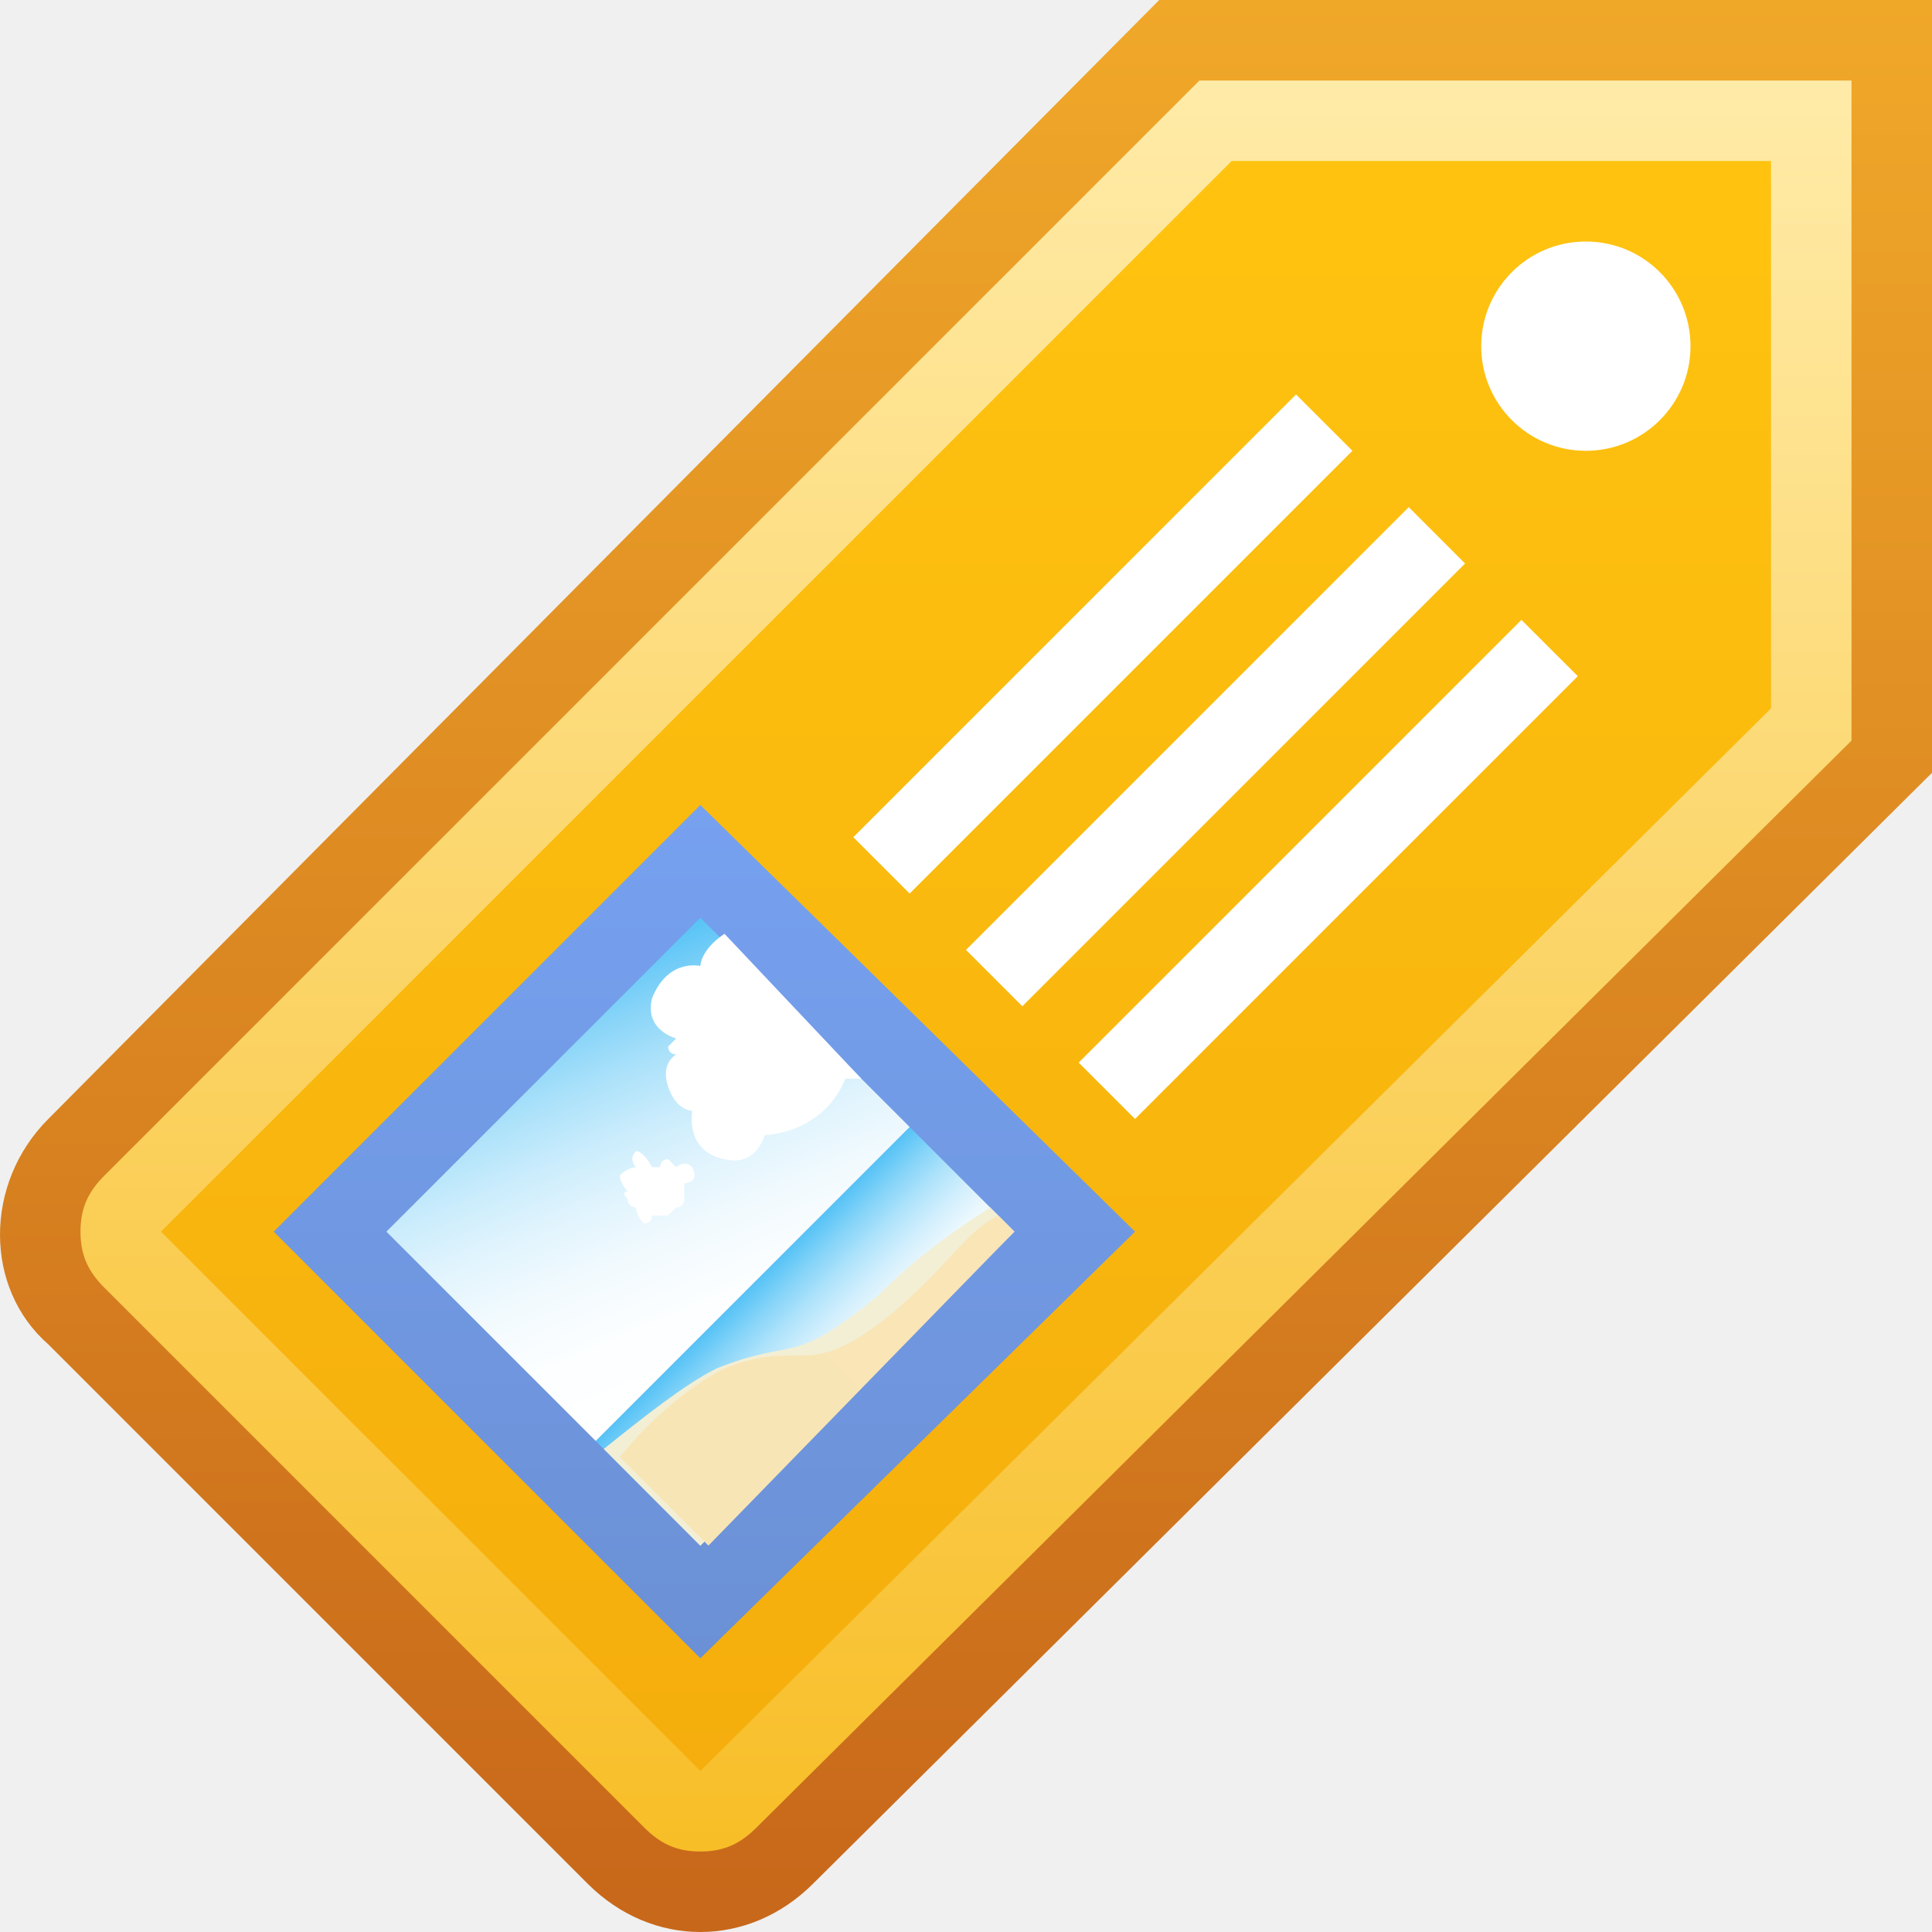
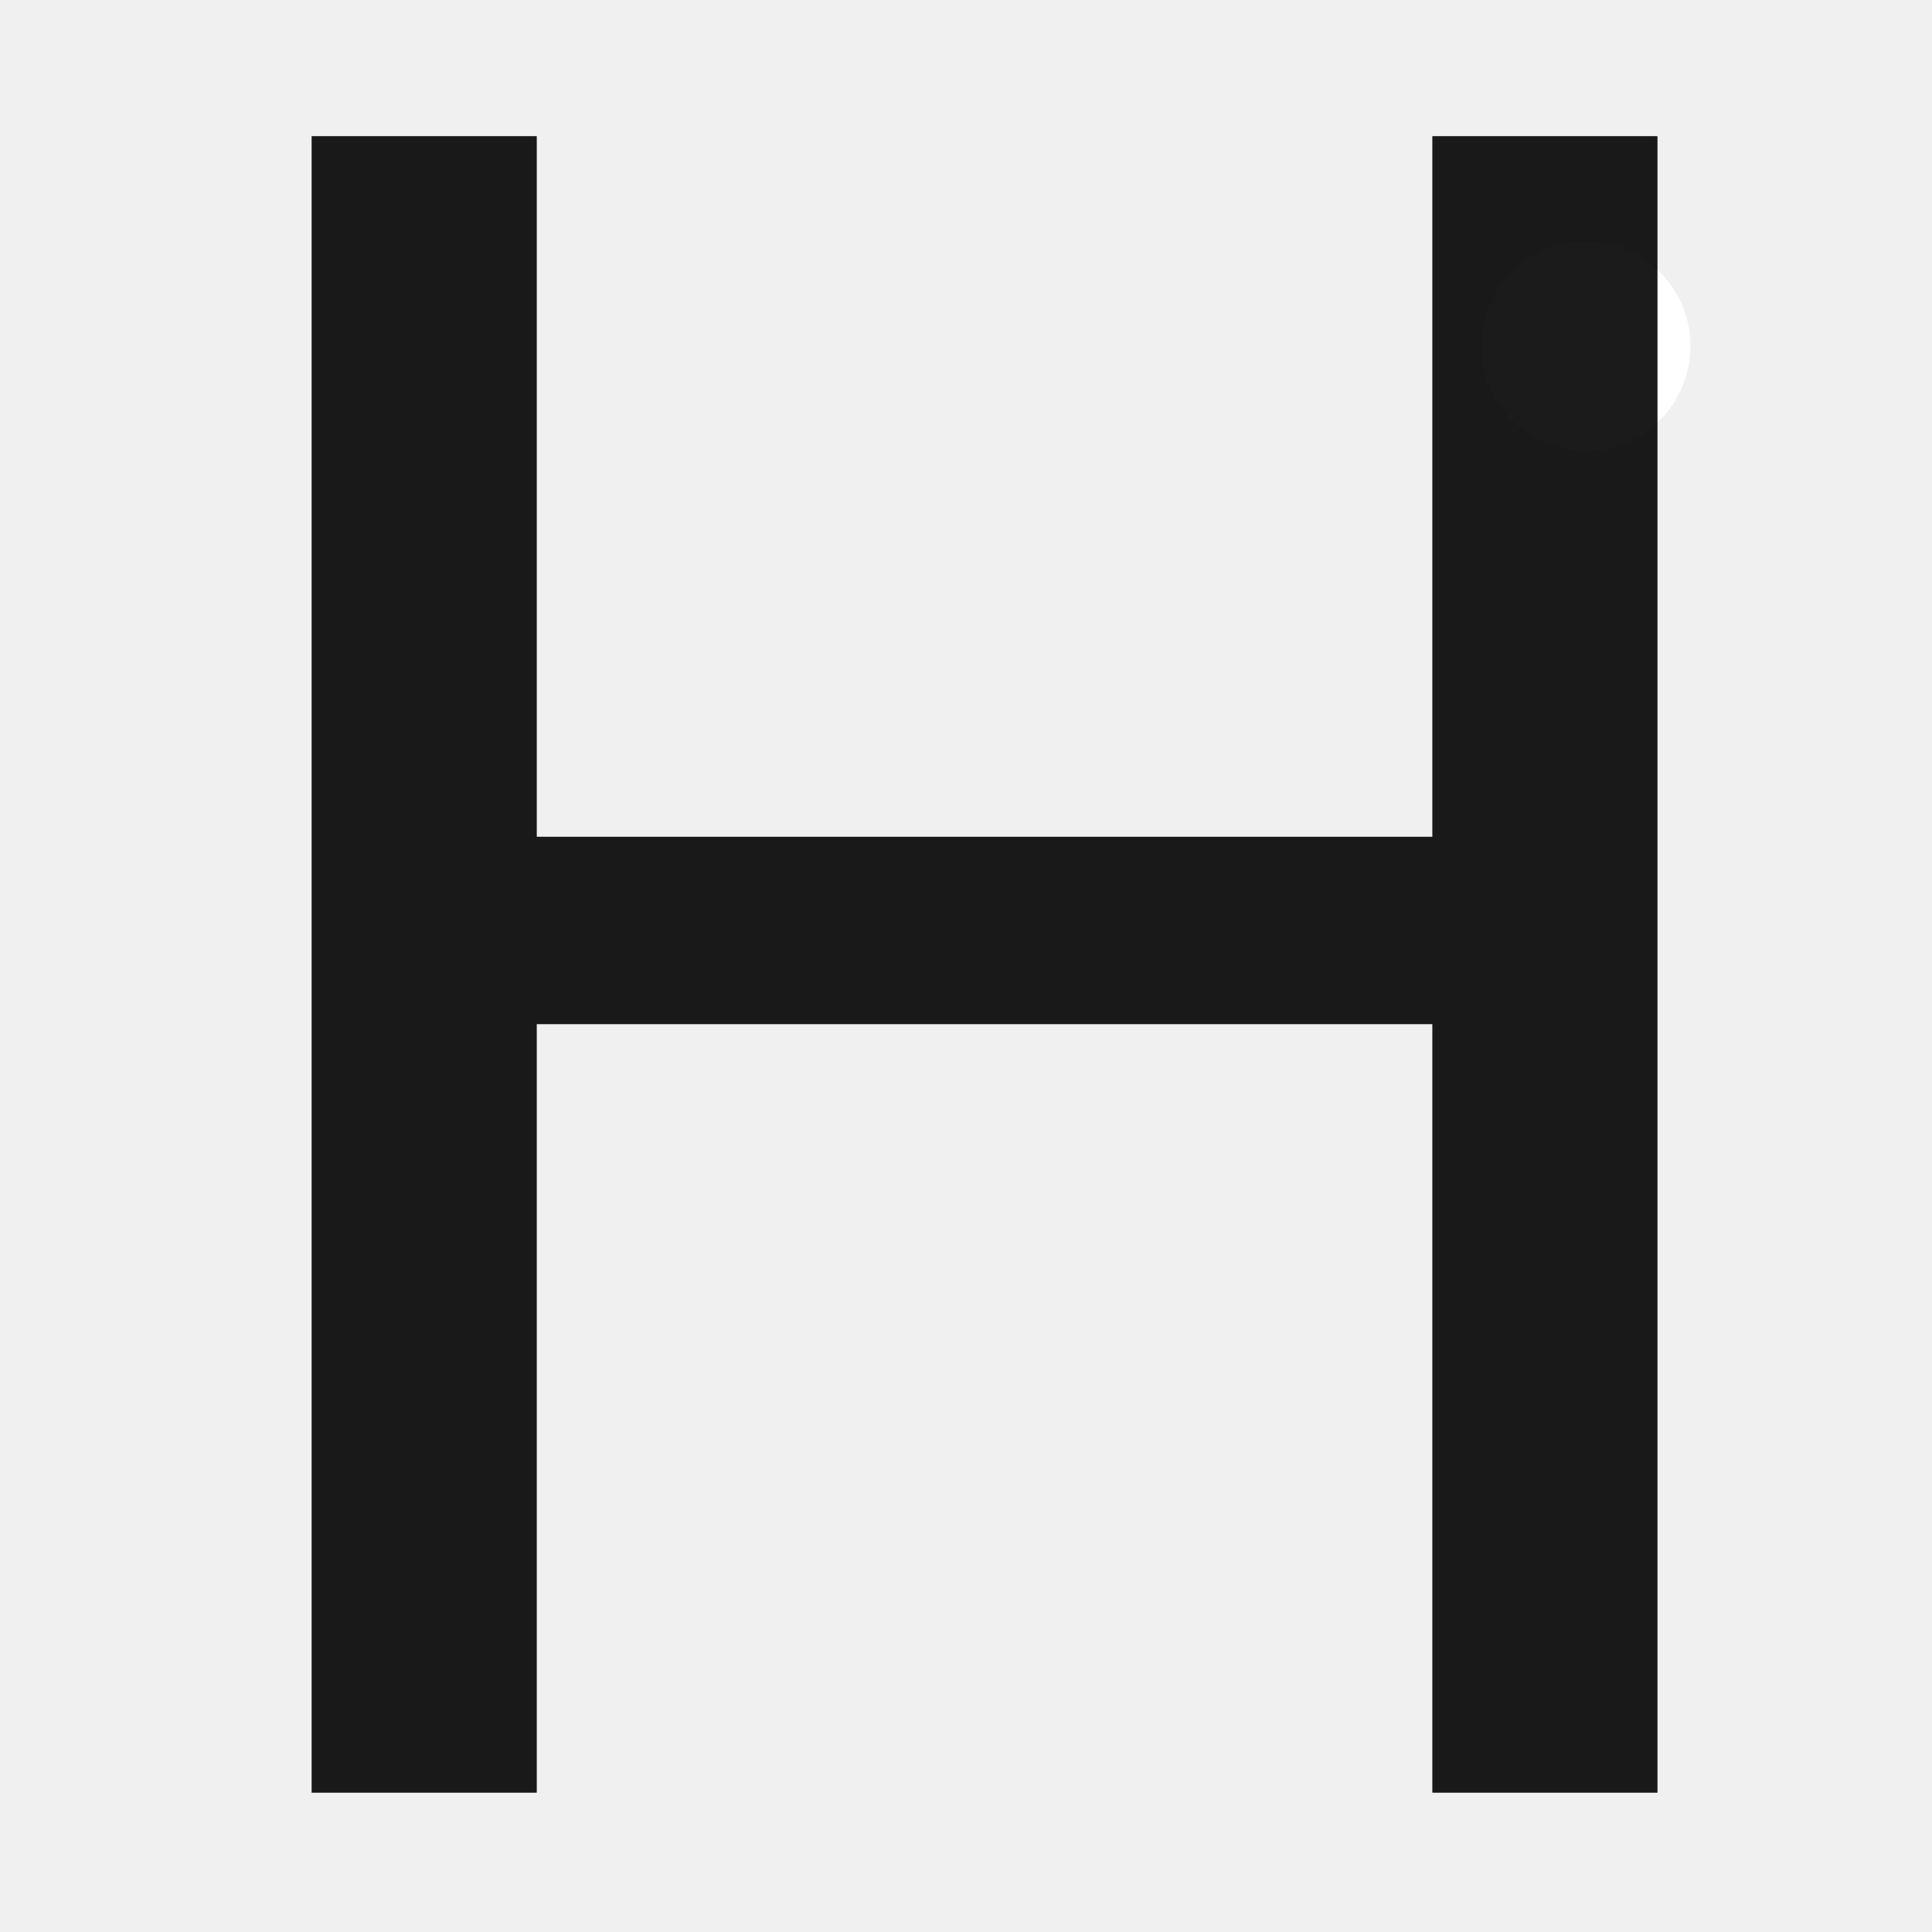
- <svg xmlns="http://www.w3.org/2000/svg" width="24" height="24" viewBox="0 0 24 24" preserveAspectRatio="xMinYMid meet" overflow="visible">
+ <svg xmlns="http://www.w3.org/2000/svg" width="24" height="24" viewBox="0 0 24 24" preserveAspectRatio="xMinYMid meet" overflow="visible" id="svg2" version="1.1">
+   <defs id="defs85" />
  <linearGradient id="a" gradientUnits="userSpaceOnUse" x1="11.985" x2="11.985" y2="24.016">
-     <stop offset="0" stop-color="#F0A829" />
-     <stop offset="1" stop-color="#C7671A" />
+     <stop offset="0" stop-color="#F0A829" id="stop5" />
+     <stop offset="1" stop-color="#C7671A" id="stop7" />
  </linearGradient>
-   <path d="M14.4 0L.6 13.9c-.8.8-.8 2.1 0 2.8l6.7 6.7c.8.8 2 .8 2.8 0L24 9.6V0h-9.6z" fill="url(#a)" />
  <linearGradient id="b" gradientUnits="userSpaceOnUse" x1="11.985" y1="1" x2="11.985" y2="23.016">
-     <stop offset="0" stop-color="#FFEBA8" />
-     <stop offset="1" stop-color="#F8BE27" />
+     <stop offset="0" stop-color="#FFEBA8" id="stop12" />
+     <stop offset="1" stop-color="#F8BE27" id="stop14" />
  </linearGradient>
-   <path d="M8.7 23c-.3 0-.5-.1-.7-.3L1.3 16c-.2-.2-.3-.4-.3-.7 0-.3.1-.5.3-.7L14.9 1H23v8.2L9.4 22.7c-.2.2-.4.3-.7.3z" fill="url(#b)" />
  <linearGradient id="c" gradientUnits="userSpaceOnUse" x1="11.984" y1="2" x2="11.984" y2="22.014">
-     <stop offset="0" stop-color="#FFC30F" />
-     <stop offset="1" stop-color="#F5AE0D" />
+     <stop offset="0" stop-color="#FFC30F" id="stop19" />
+     <stop offset="1" stop-color="#F5AE0D" id="stop21" />
  </linearGradient>
-   <path fill="url(#c)" d="M2 15.3L15.3 2H22v6.8L8.7 22" />
  <linearGradient id="d" gradientUnits="userSpaceOnUse" x1="8.72" y1="9.969" x2="8.72" y2="20.631">
-     <stop offset="0" stop-color="#76A1F0" />
-     <stop offset="1" stop-color="#6B90D5" />
+     <stop offset="0" stop-color="#76A1F0" id="stop26" />
+     <stop offset="1" stop-color="#6B90D5" id="stop28" />
  </linearGradient>
-   <path fill="url(#d)" d="M3.4 15.3L8.7 10l5.4 5.3-5.4 5.3" />
  <linearGradient id="e" gradientUnits="userSpaceOnUse" x1="11.146" y1="22.031" x2="11.146" y2="23.871" gradientTransform="rotate(-45 2.915 21.135)">
-     <stop offset="0" stop-color="#57C3F6" />
-     <stop offset=".165" stop-color="#83D3F8" />
-     <stop offset=".355" stop-color="#AFE3FB" />
-     <stop offset=".54" stop-color="#D2EFFD" />
-     <stop offset=".713" stop-color="#EBF8FE" />
-     <stop offset=".871" stop-color="#FAFDFF" />
-     <stop offset="1" stop-color="#FFF" />
+     <stop offset="0" stop-color="#57C3F6" id="stop33" />
+     <stop offset=".165" stop-color="#83D3F8" id="stop35" />
+     <stop offset=".355" stop-color="#AFE3FB" id="stop37" />
+     <stop offset=".54" stop-color="#D2EFFD" id="stop39" />
+     <stop offset=".713" stop-color="#EBF8FE" id="stop41" />
+     <stop offset=".871" stop-color="#FAFDFF" id="stop43" />
+     <stop offset="1" stop-color="#FFF" id="stop45" />
  </linearGradient>
-   <path fill="url(#e)" d="M7.4 17.9l1.3 1.3 3.9-3.9-1.3-1.3" />
-   <path d="M12.6 15.3l-.3-.3c-.3.2-.8.5-1.4 1.1-1.1.9-1 .5-2 .9-.4.2-.9.6-1.4 1l1.2 1.2 3.9-3.9z" fill="#F2EFD5" />
  <linearGradient id="f" gradientUnits="userSpaceOnUse" x1="8.388" y1="23.104" x2="13.904" y2="23.104" gradientTransform="rotate(-45 2.915 21.135)">
-     <stop offset="0" stop-color="#F8E5B5" />
-     <stop offset="1" stop-color="#F9E5B6" />
+     <stop offset="0" stop-color="#F8E5B5" id="stop52" />
+     <stop offset="1" stop-color="#F9E5B6" id="stop54" />
  </linearGradient>
-   <path d="M12.6 15.3l-.2-.2c-.4.2-.6.6-1.3 1.2-1.1.9-1.1.3-2.1.7-.4.2-.9.6-1.3 1.1l1.1 1.1 3.8-3.9z" fill="url(#f)" />
  <linearGradient id="g" gradientUnits="userSpaceOnUse" x1="12.171" y1="17.657" x2="10.12" y2="22.732" gradientTransform="rotate(-45 2.915 21.135)">
-     <stop offset="0" stop-color="#57C3F6" />
-     <stop offset=".005" stop-color="#59C4F6" />
-     <stop offset=".124" stop-color="#85D3F8" />
-     <stop offset=".247" stop-color="#AAE1FA" />
-     <stop offset=".376" stop-color="#C9ECFC" />
-     <stop offset=".51" stop-color="#E1F4FD" />
-     <stop offset=".652" stop-color="#F2FAFE" />
-     <stop offset=".807" stop-color="#FCFEFF" />
-     <stop offset="1" stop-color="#FFF" />
+     <stop offset="0" stop-color="#57C3F6" id="stop59" />
+     <stop offset=".005" stop-color="#59C4F6" id="stop61" />
+     <stop offset=".124" stop-color="#85D3F8" id="stop63" />
+     <stop offset=".247" stop-color="#AAE1FA" id="stop65" />
+     <stop offset=".376" stop-color="#C9ECFC" id="stop67" />
+     <stop offset=".51" stop-color="#E1F4FD" id="stop69" />
+     <stop offset=".652" stop-color="#F2FAFE" id="stop71" />
+     <stop offset=".807" stop-color="#FCFEFF" id="stop73" />
+     <stop offset="1" stop-color="#FFF" id="stop75" />
  </linearGradient>
-   <path fill="url(#g)" d="M4.8 15.3l2.6 2.6 3.9-3.9-2.6-2.6" />
-   <path d="M9 11.6c-.3.2-.3.4-.3.4s-.4-.1-.6.4c-.1.4.3.5.3.5l-.1.1c0 .1.1.1.1.1s-.2.1-.1.4c.1.3.3.3.3.3s-.1.5.4.6c.4.1.5-.3.5-.3s.3 0 .6-.2.4-.5.4-.5h.2L9 11.6zM7.9 14.5s-.1 0-.2.1c0 .1.1.2.1.2s-.1 0 0 .1c0 .1.1.1.1.1s0 .1.1.2c.1 0 .1-.1.1-.1h.2l.1-.1s.1 0 .1-.1v-.2s.2 0 .1-.2c-.1-.1-.2 0-.2 0l-.1-.1c-.1 0-.1.1-.1.1h-.1s-.1-.2-.2-.2c-.1.1 0 .2 0 .2zM19.6 8.4l-5.5 5.5-.7-.7 5.5-5.5.7.7zm-2.1-2.1L12 11.8l.7.7L18.2 7l-.7-.7zm-1.4-1.4l-5.5 5.5.7.7 5.5-5.5-.7-.7z" fill="#FFF" />
-   <ellipse cx="19.7" cy="4.3" rx="1.3" ry="1.3" fill="#FFF" />
+   <ellipse cx="19.7" cy="4.3" rx="1.3" ry="1.3" fill="#FFF" id="ellipse81" />
+   <text xml:space="preserve" style="color:#000000;font-style:normal;font-variant:normal;font-weight:normal;font-stretch:normal;font-size:29.929px;line-height:100%;font-family:Arial;-inkscape-font-specification:Arial;text-align:start;writing-mode:lr-tb;text-anchor:start;clip-rule:nonzero;display:inline;overflow:visible;visibility:visible;opacity:0.891;isolation:auto;mix-blend-mode:normal;color-interpolation:sRGB;color-interpolation-filters:linearRGB;solid-color:#000000;solid-opacity:1;fill:#000000;fill-opacity:1;fill-rule:evenodd;stroke:none;stroke-width:2.7;stroke-linecap:butt;stroke-linejoin:miter;stroke-miterlimit:4;stroke-dasharray:none;stroke-dashoffset:0;stroke-opacity:1;color-rendering:auto;image-rendering:auto;shape-rendering:auto;text-rendering:auto;enable-background:accumulate" x="1.419" y="22.271" id="text4215">
+     <tspan id="tspan4217" x="1.419" y="22.271">H</tspan>
+   </text>
</svg>
